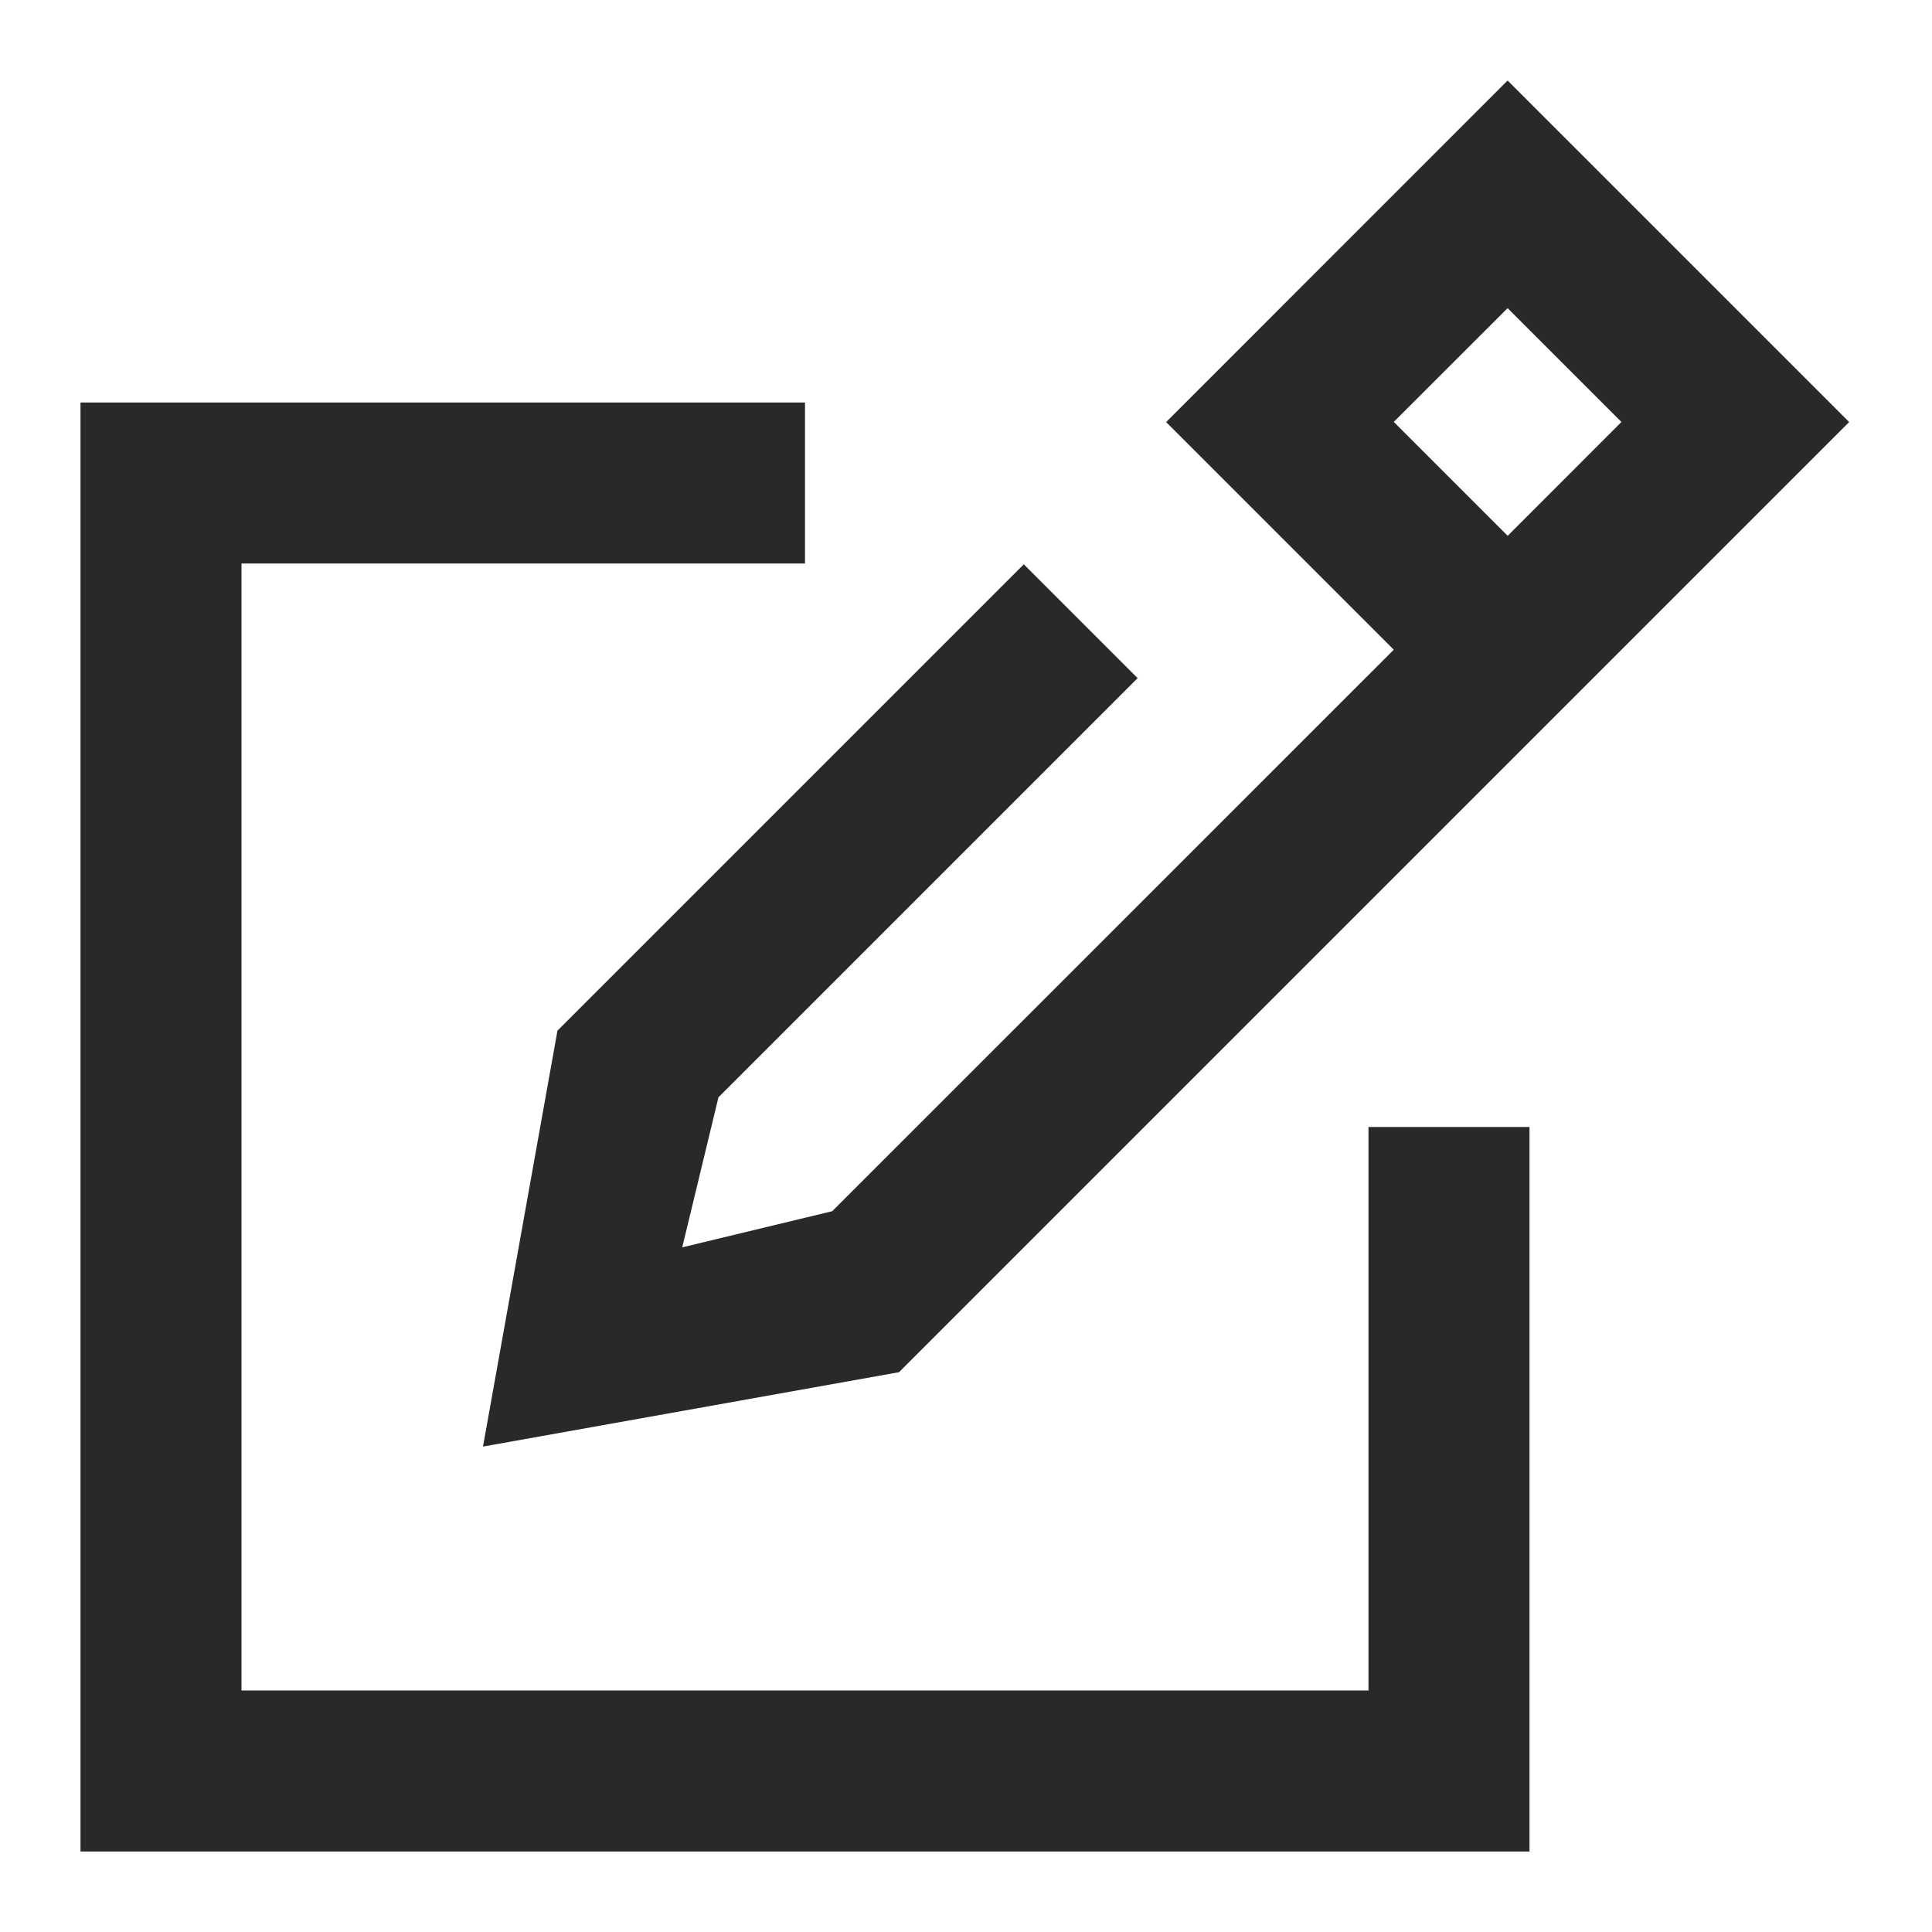
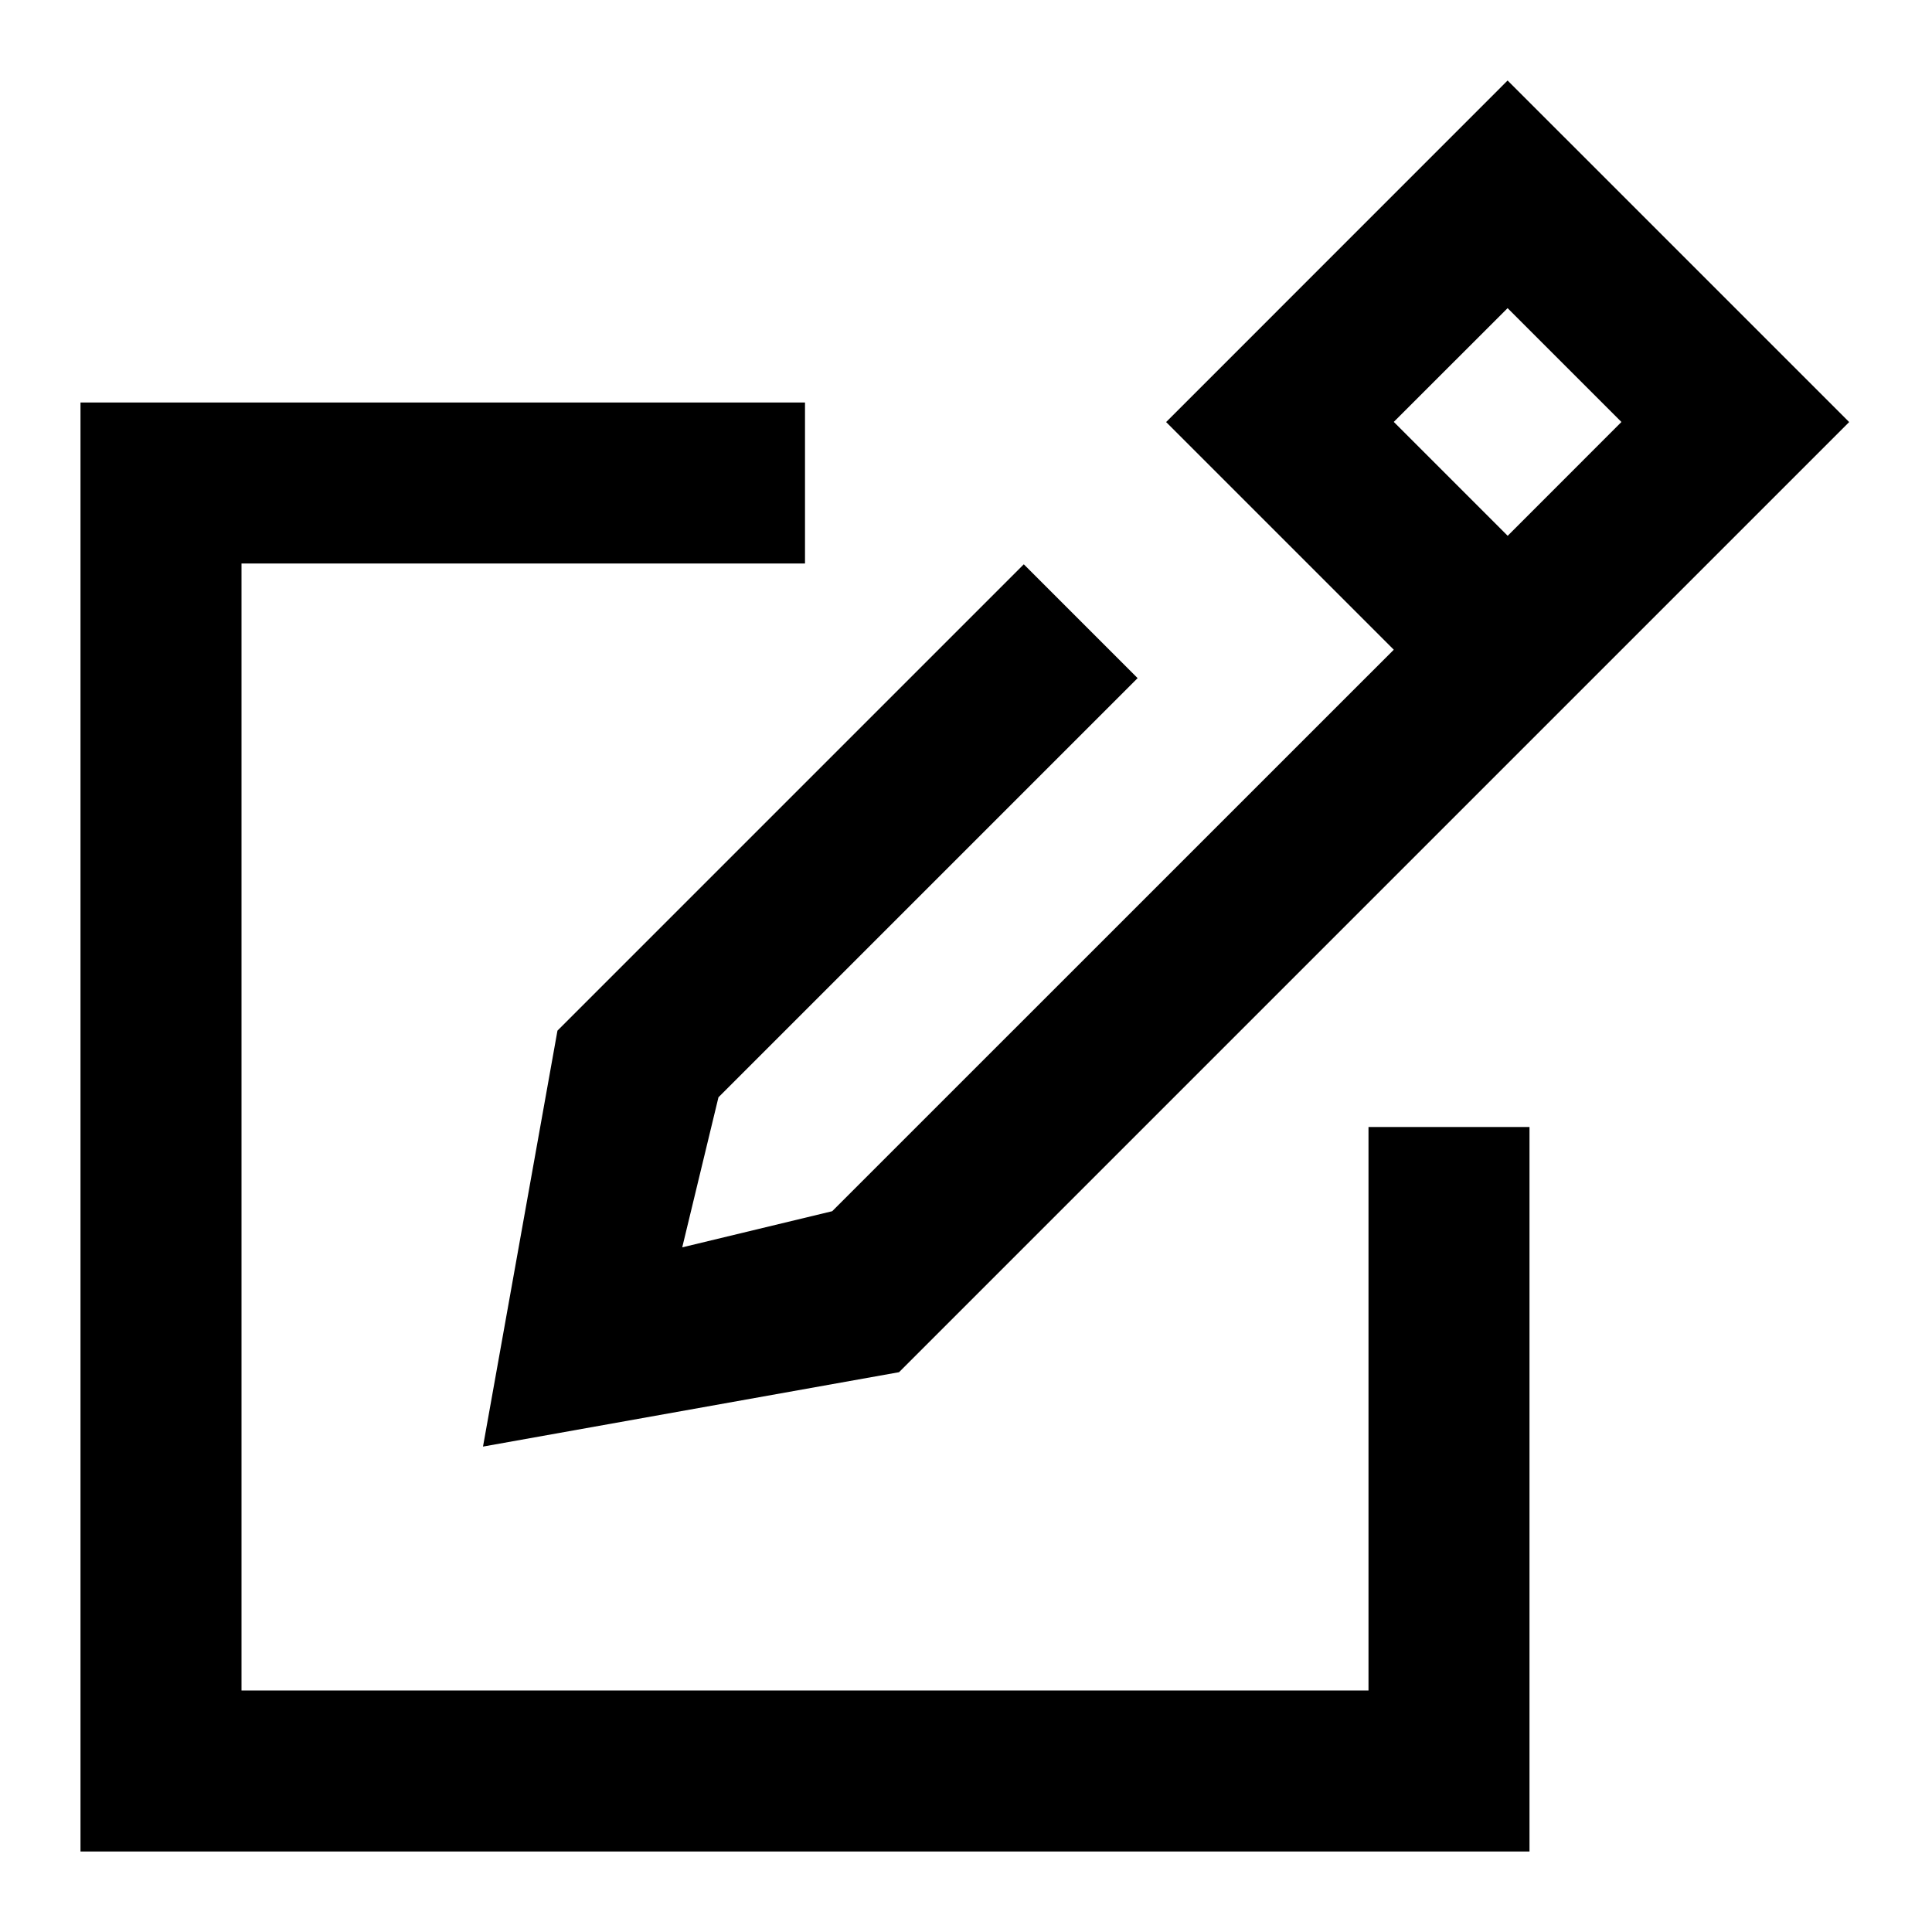
<svg xmlns="http://www.w3.org/2000/svg" width="24" height="24" viewBox="0 0 24 24" fill="none">
-   <path d="M19 23L1 23L1 5L10 5L10 7L3 7L3 21L17 21L17 14L19 14L19 23Z" fill="#292929" />
-   <path fill-rule="evenodd" clip-rule="evenodd" d="M22.971 5.243L18.728 1L14.486 5.243L17.314 8.071L10.338 15.046L8.475 15.495L8.925 13.631L14.132 8.424L12.718 7.01L6.925 12.803L6 17.97L11.168 17.046L22.971 5.243ZM17.314 5.241L18.728 3.828L20.142 5.242L18.729 6.656L17.314 5.241Z" fill="#292929" />
+   <path d="M19 23L1 23L1 5L10 5L10 7L3 7L3 21L17 21L17 14L19 14L19 23Z" fill="currentColor" />
+   <path fill-rule="evenodd" clip-rule="evenodd" d="M22.971 5.243L18.728 1L14.486 5.243L17.314 8.071L10.338 15.046L8.475 15.495L8.925 13.631L14.132 8.424L12.718 7.01L6.925 12.803L6 17.97L11.168 17.046L22.971 5.243ZM17.314 5.241L18.728 3.828L20.142 5.242L18.729 6.656L17.314 5.241Z" fill="currentColor" />
</svg>
